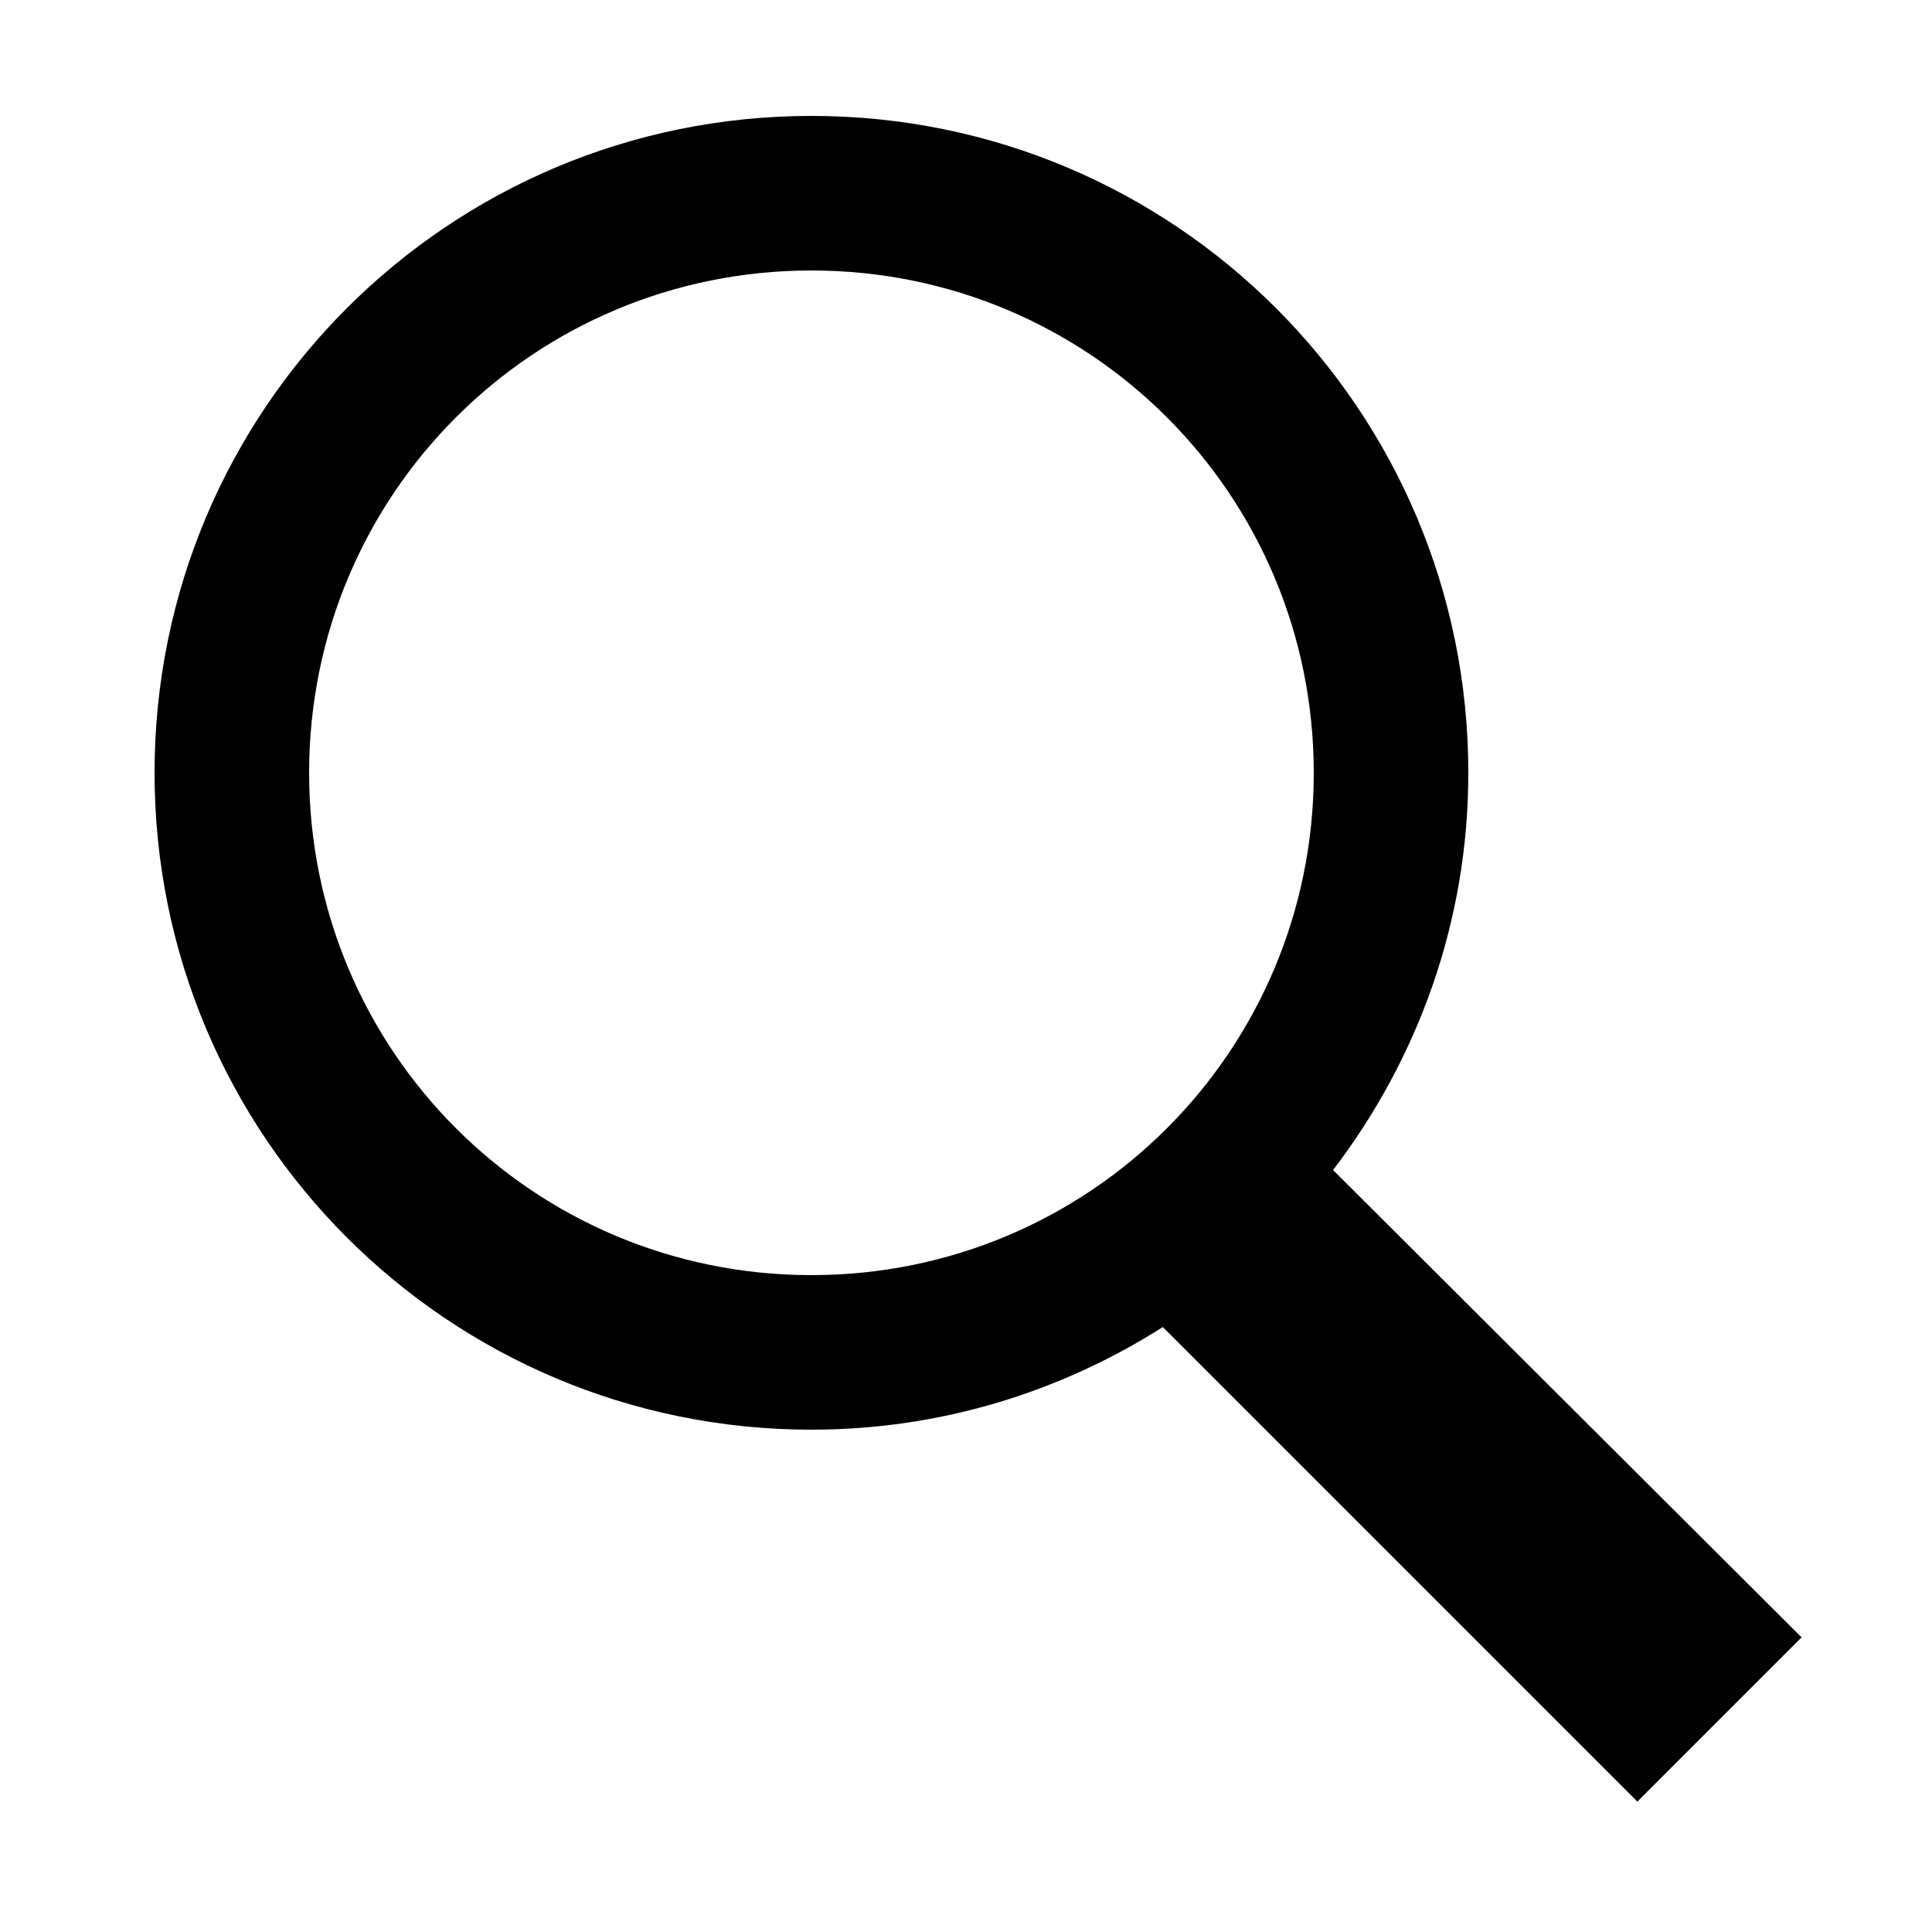
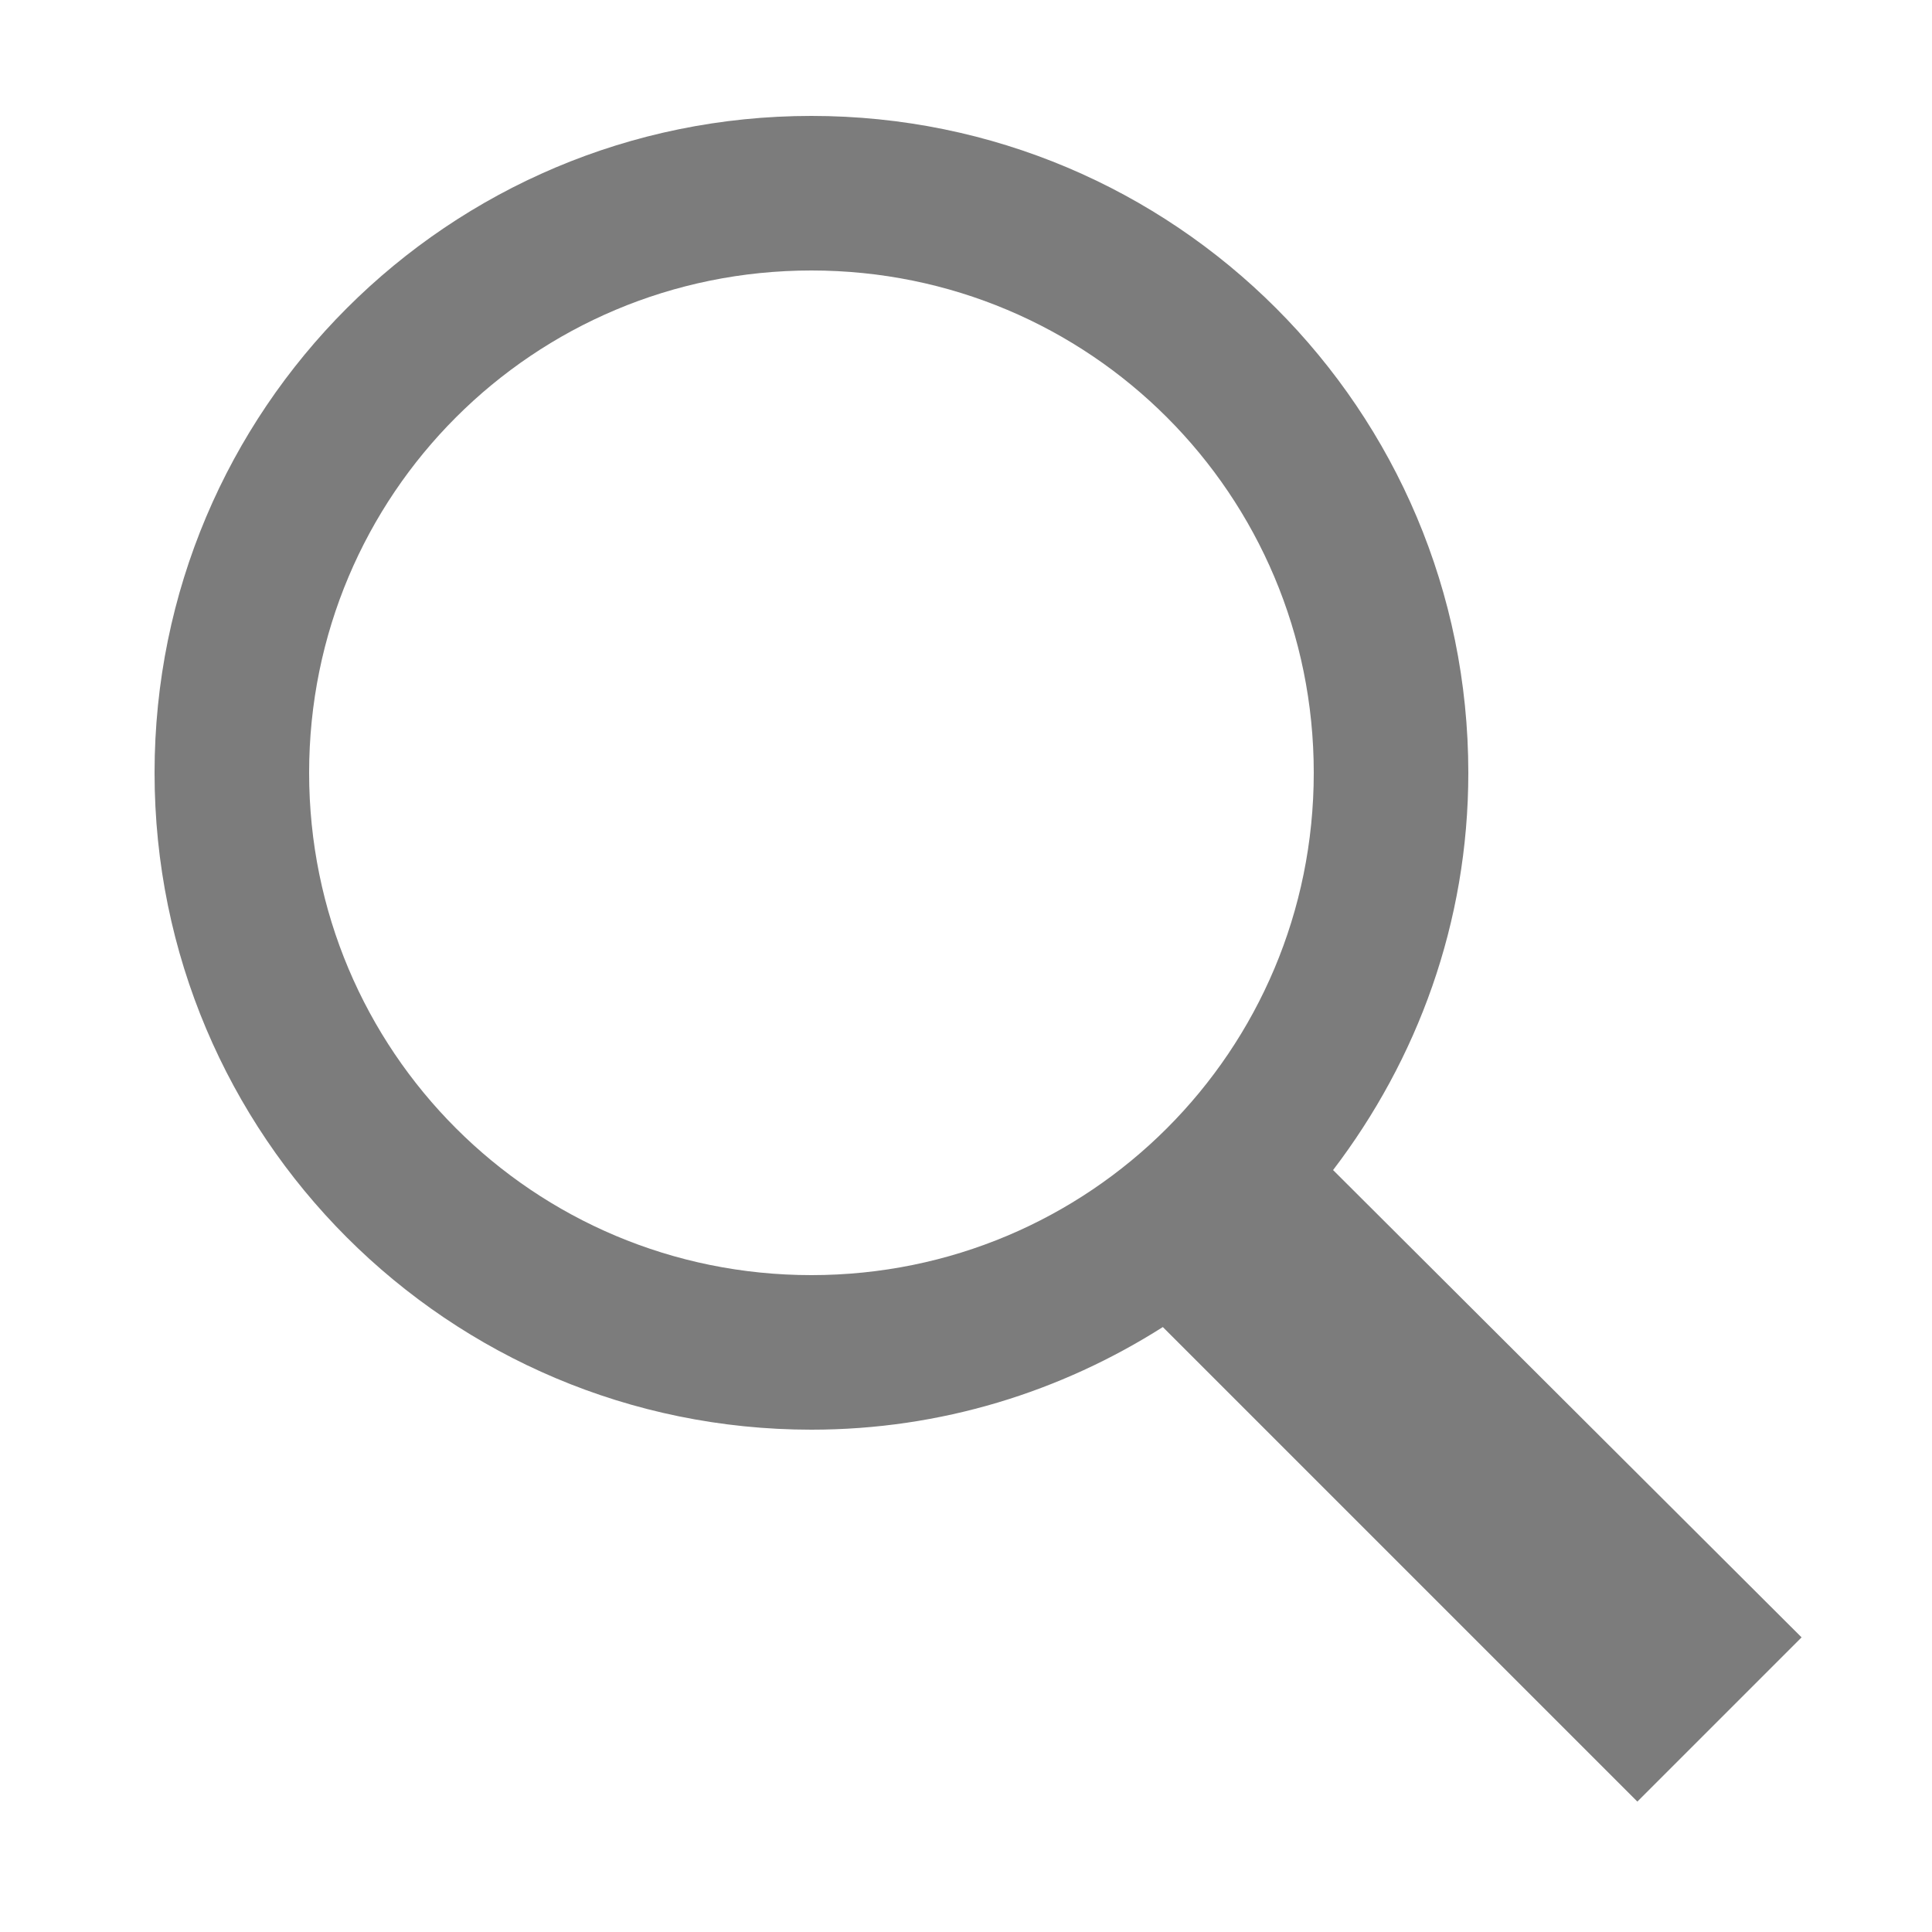
- <svg xmlns="http://www.w3.org/2000/svg" fill="#000000" viewBox="0 0 50 50" width="50px" height="50px">
+ <svg xmlns="http://www.w3.org/2000/svg" fill="#7c7c7c" viewBox="0 0 50 50" width="50px" height="50px">
  <path d="M 21 3 C 11.602 3 4 10.602 4 20 C 4 29.398 11.602 37 21 37 C 24.355 37 27.461 36.016 30.094 34.344 L 42.375 46.625 L 46.625 42.375 L 34.5 30.281 C 36.68 27.422 38 23.879 38 20 C 38 10.602 30.398 3 21 3 Z M 21 7 C 28.199 7 34 12.801 34 20 C 34 27.199 28.199 33 21 33 C 13.801 33 8 27.199 8 20 C 8 12.801 13.801 7 21 7 Z" />
</svg>
